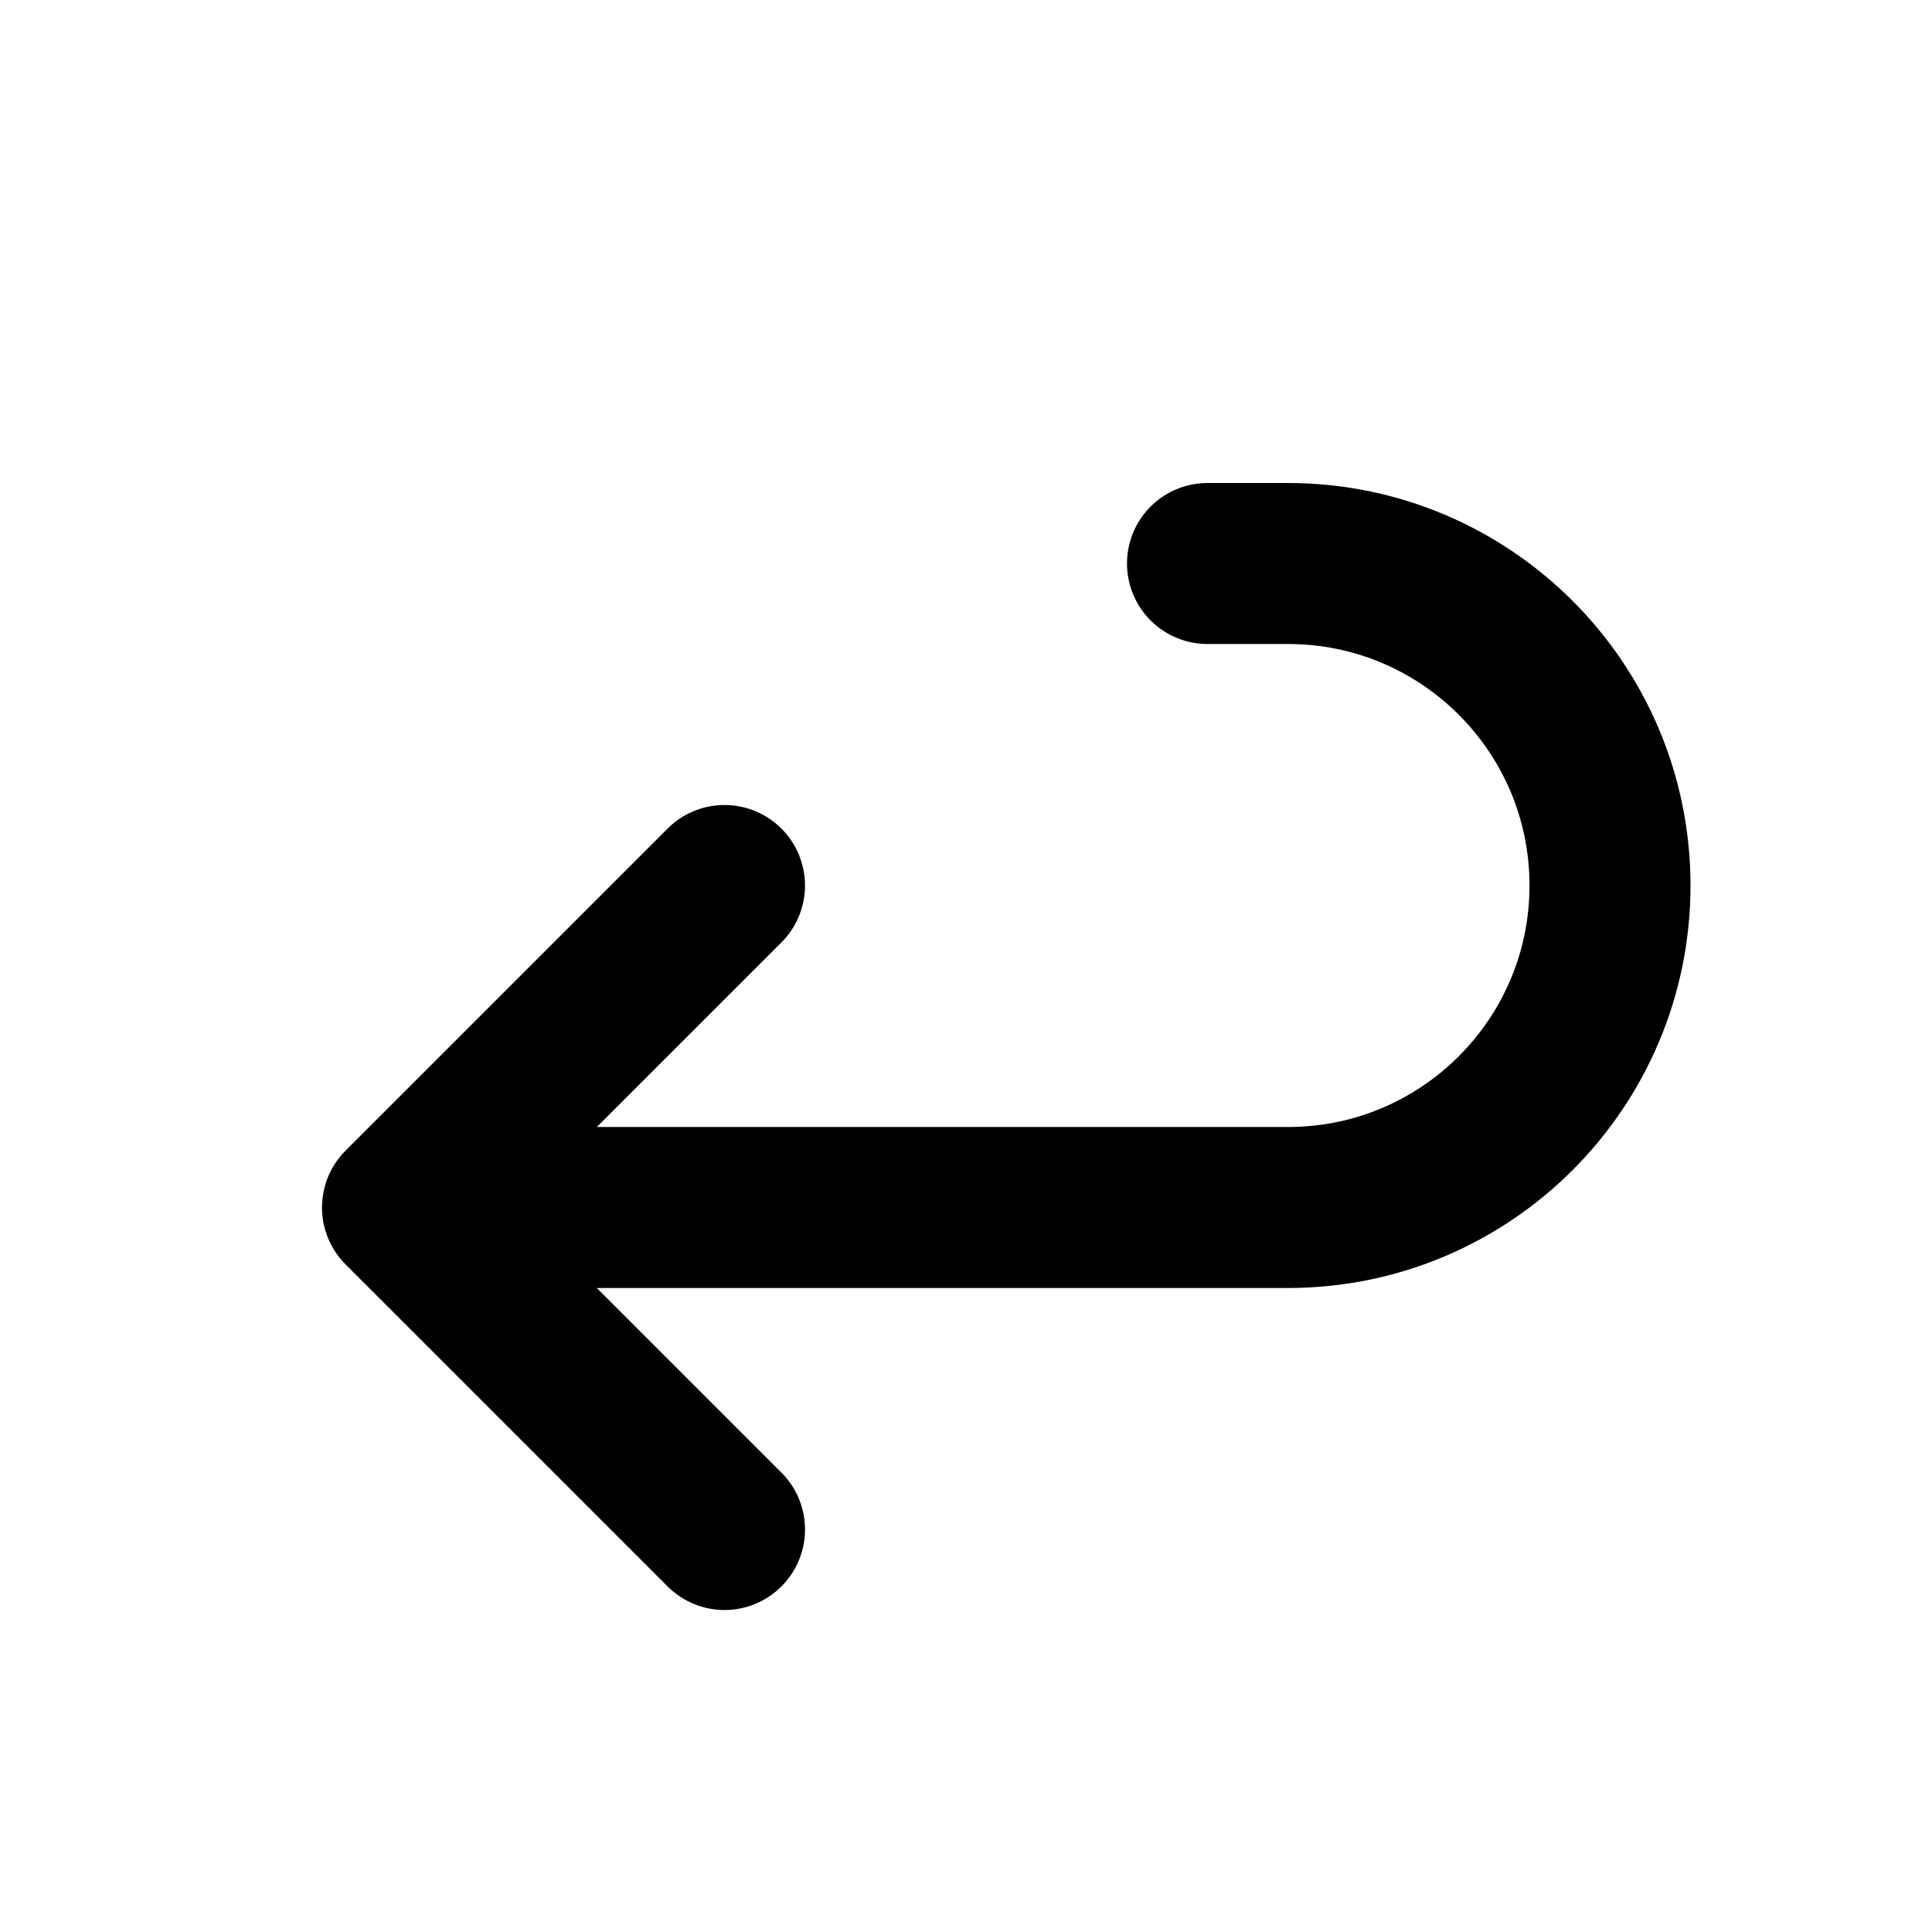
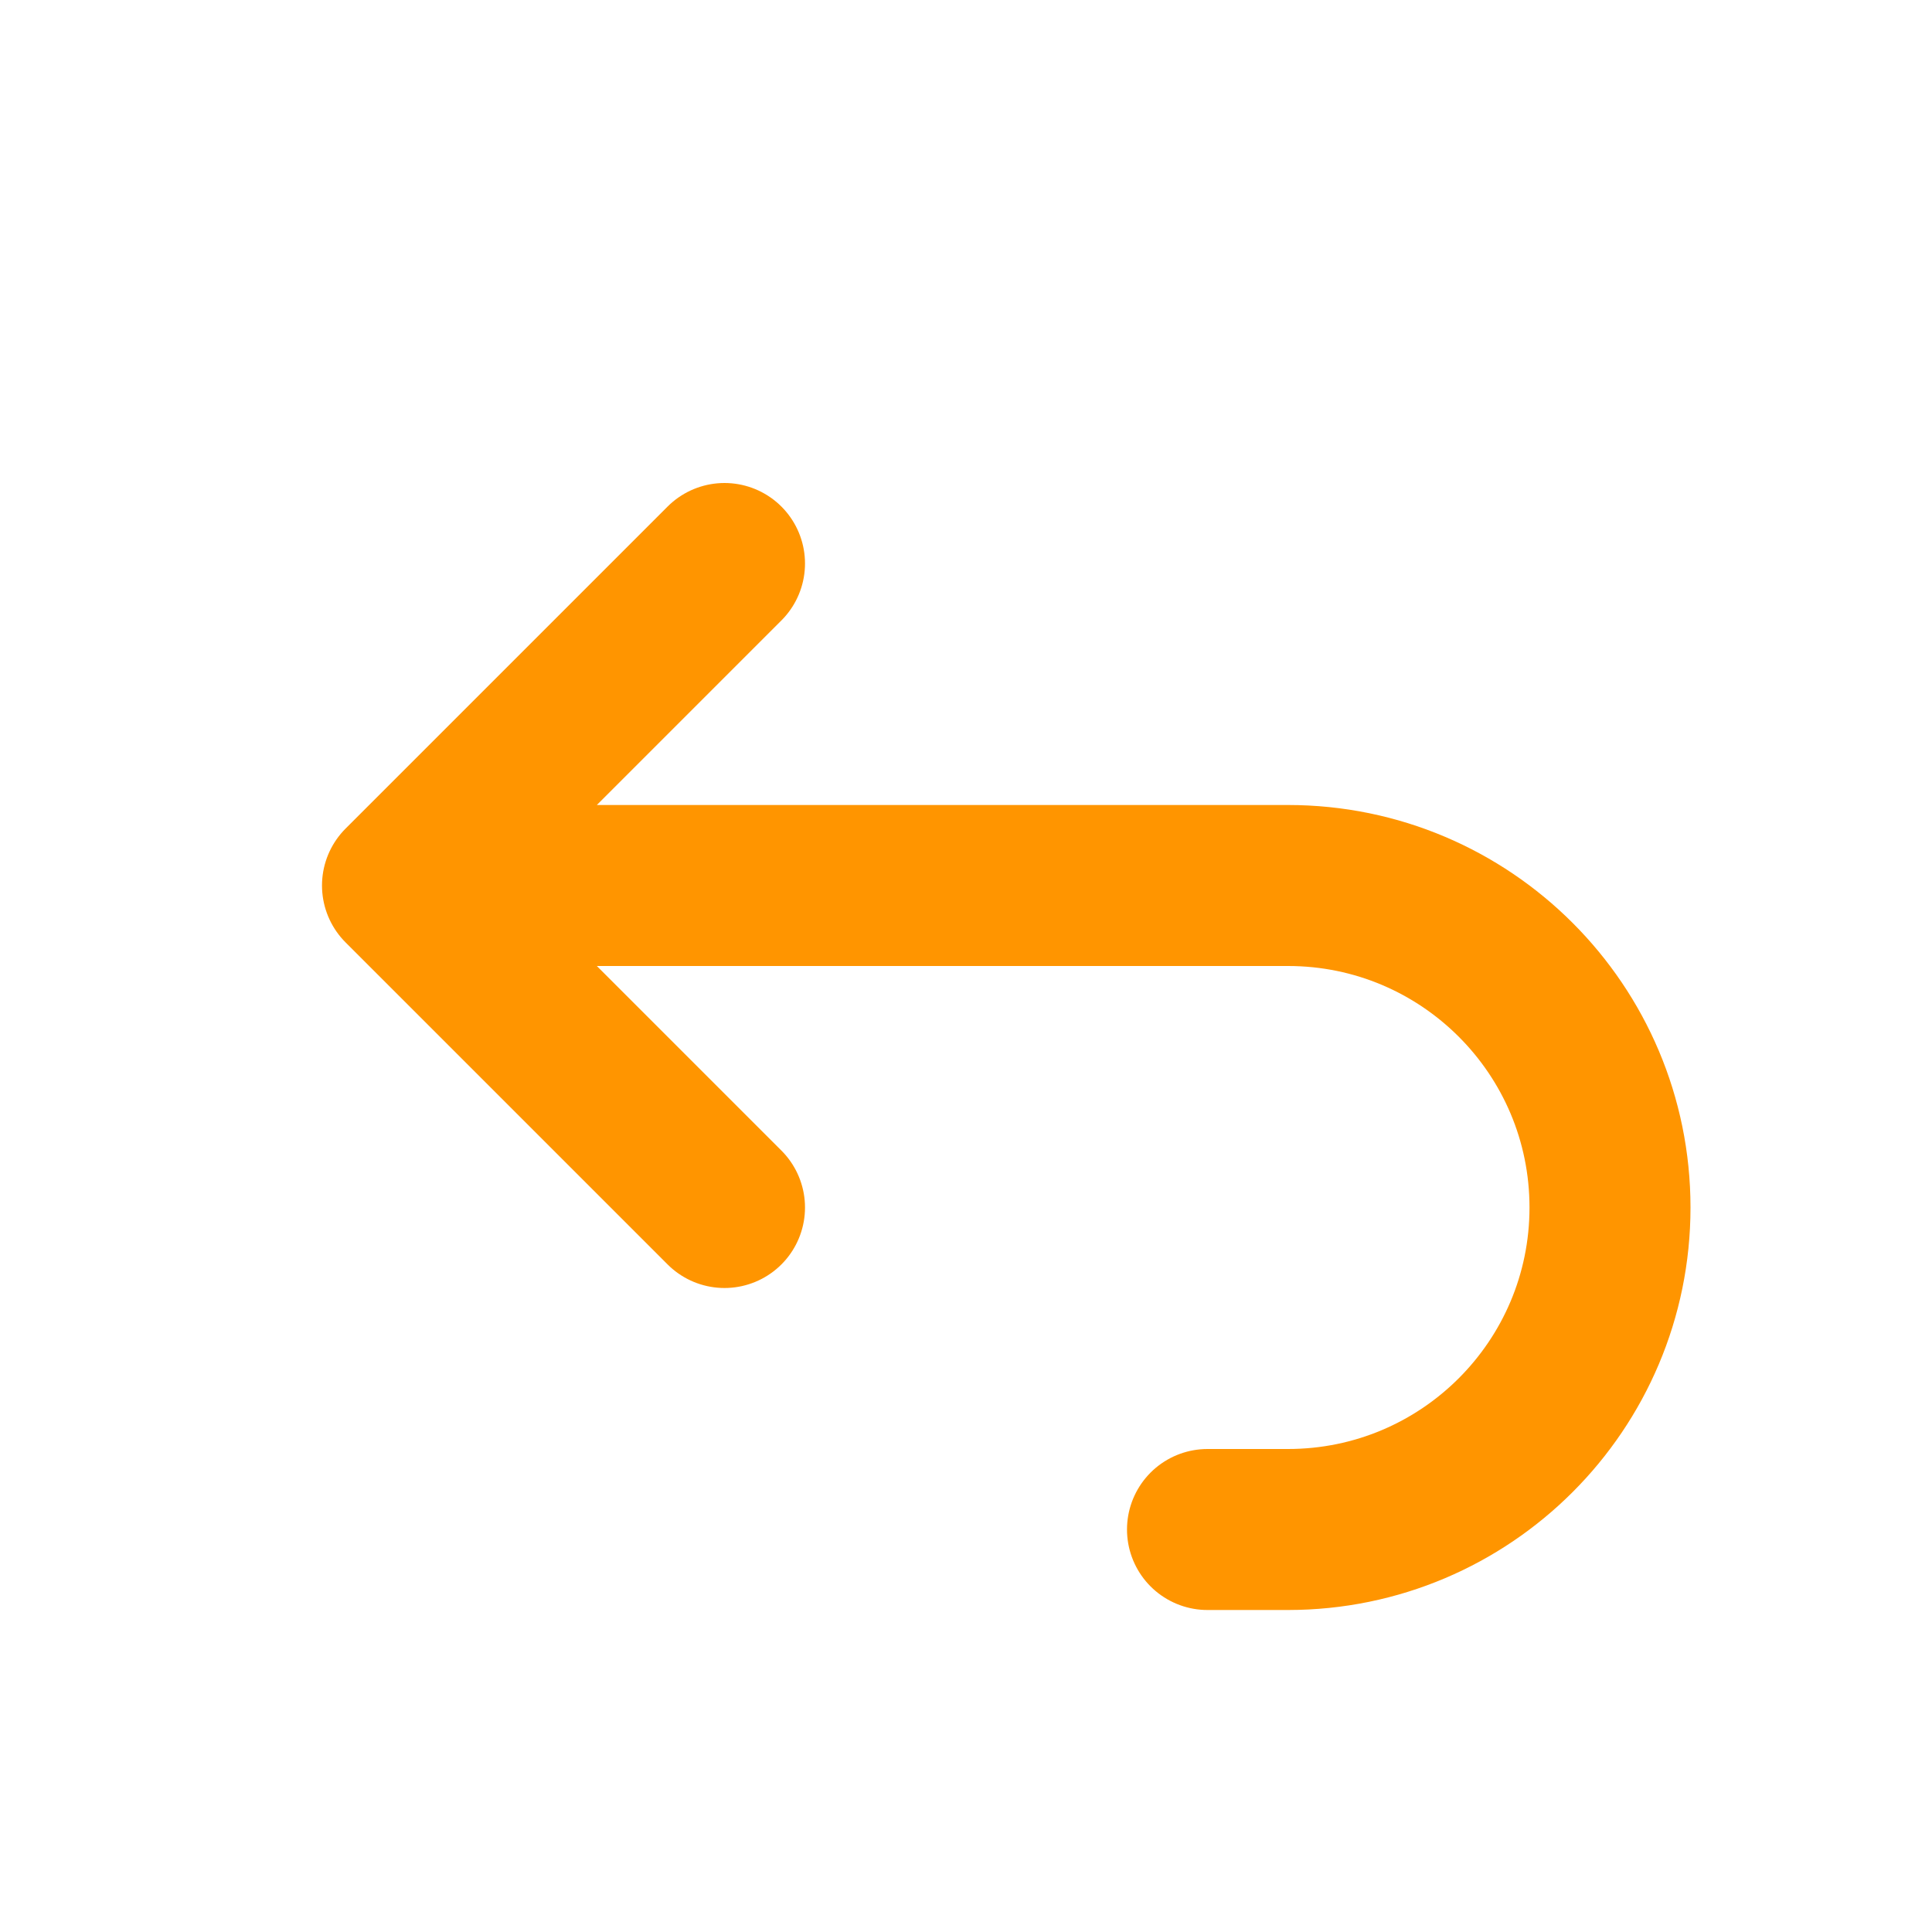
- <svg xmlns="http://www.w3.org/2000/svg" width="24" height="24" viewBox="0 0 24 24" fill="none" stroke="currentColor" stroke-width="2" stroke-linecap="round" stroke-linejoin="round" class="icon icon-tabler icons-tabler-outline icon-tabler-arrow-back">
-   <path stroke="none" d="M0 0h24v24H0z" fill="none" />
-   <path d="M9 11l-4 4l4 4m-4 -4h11a4 4 0 0 0 0 -8h-1" />
+ <svg xmlns="http://www.w3.org/2000/svg" width="24" height="24" viewBox="0 0 24 24" fill="none" stroke="currentColor" stroke-width="2" stroke-linecap="round" stroke-linejoin="round" class="icon icon-tabler icons-tabler-outline icon-tabler-arrow-back" version="1.1" id="svg2094">
+   <defs id="defs2098" />
+   <path stroke="none" d="M0 0h24v24H0z" fill="none" id="path2090" />
+   <path d="M 9,15 5,11 9,7 m -4,4 h 11 a 4,4 0 0 1 0,8 h -1" id="path2092" style="fill:none;fill-opacity:1;stroke:#ff9500;stroke-opacity:1" />
</svg>
